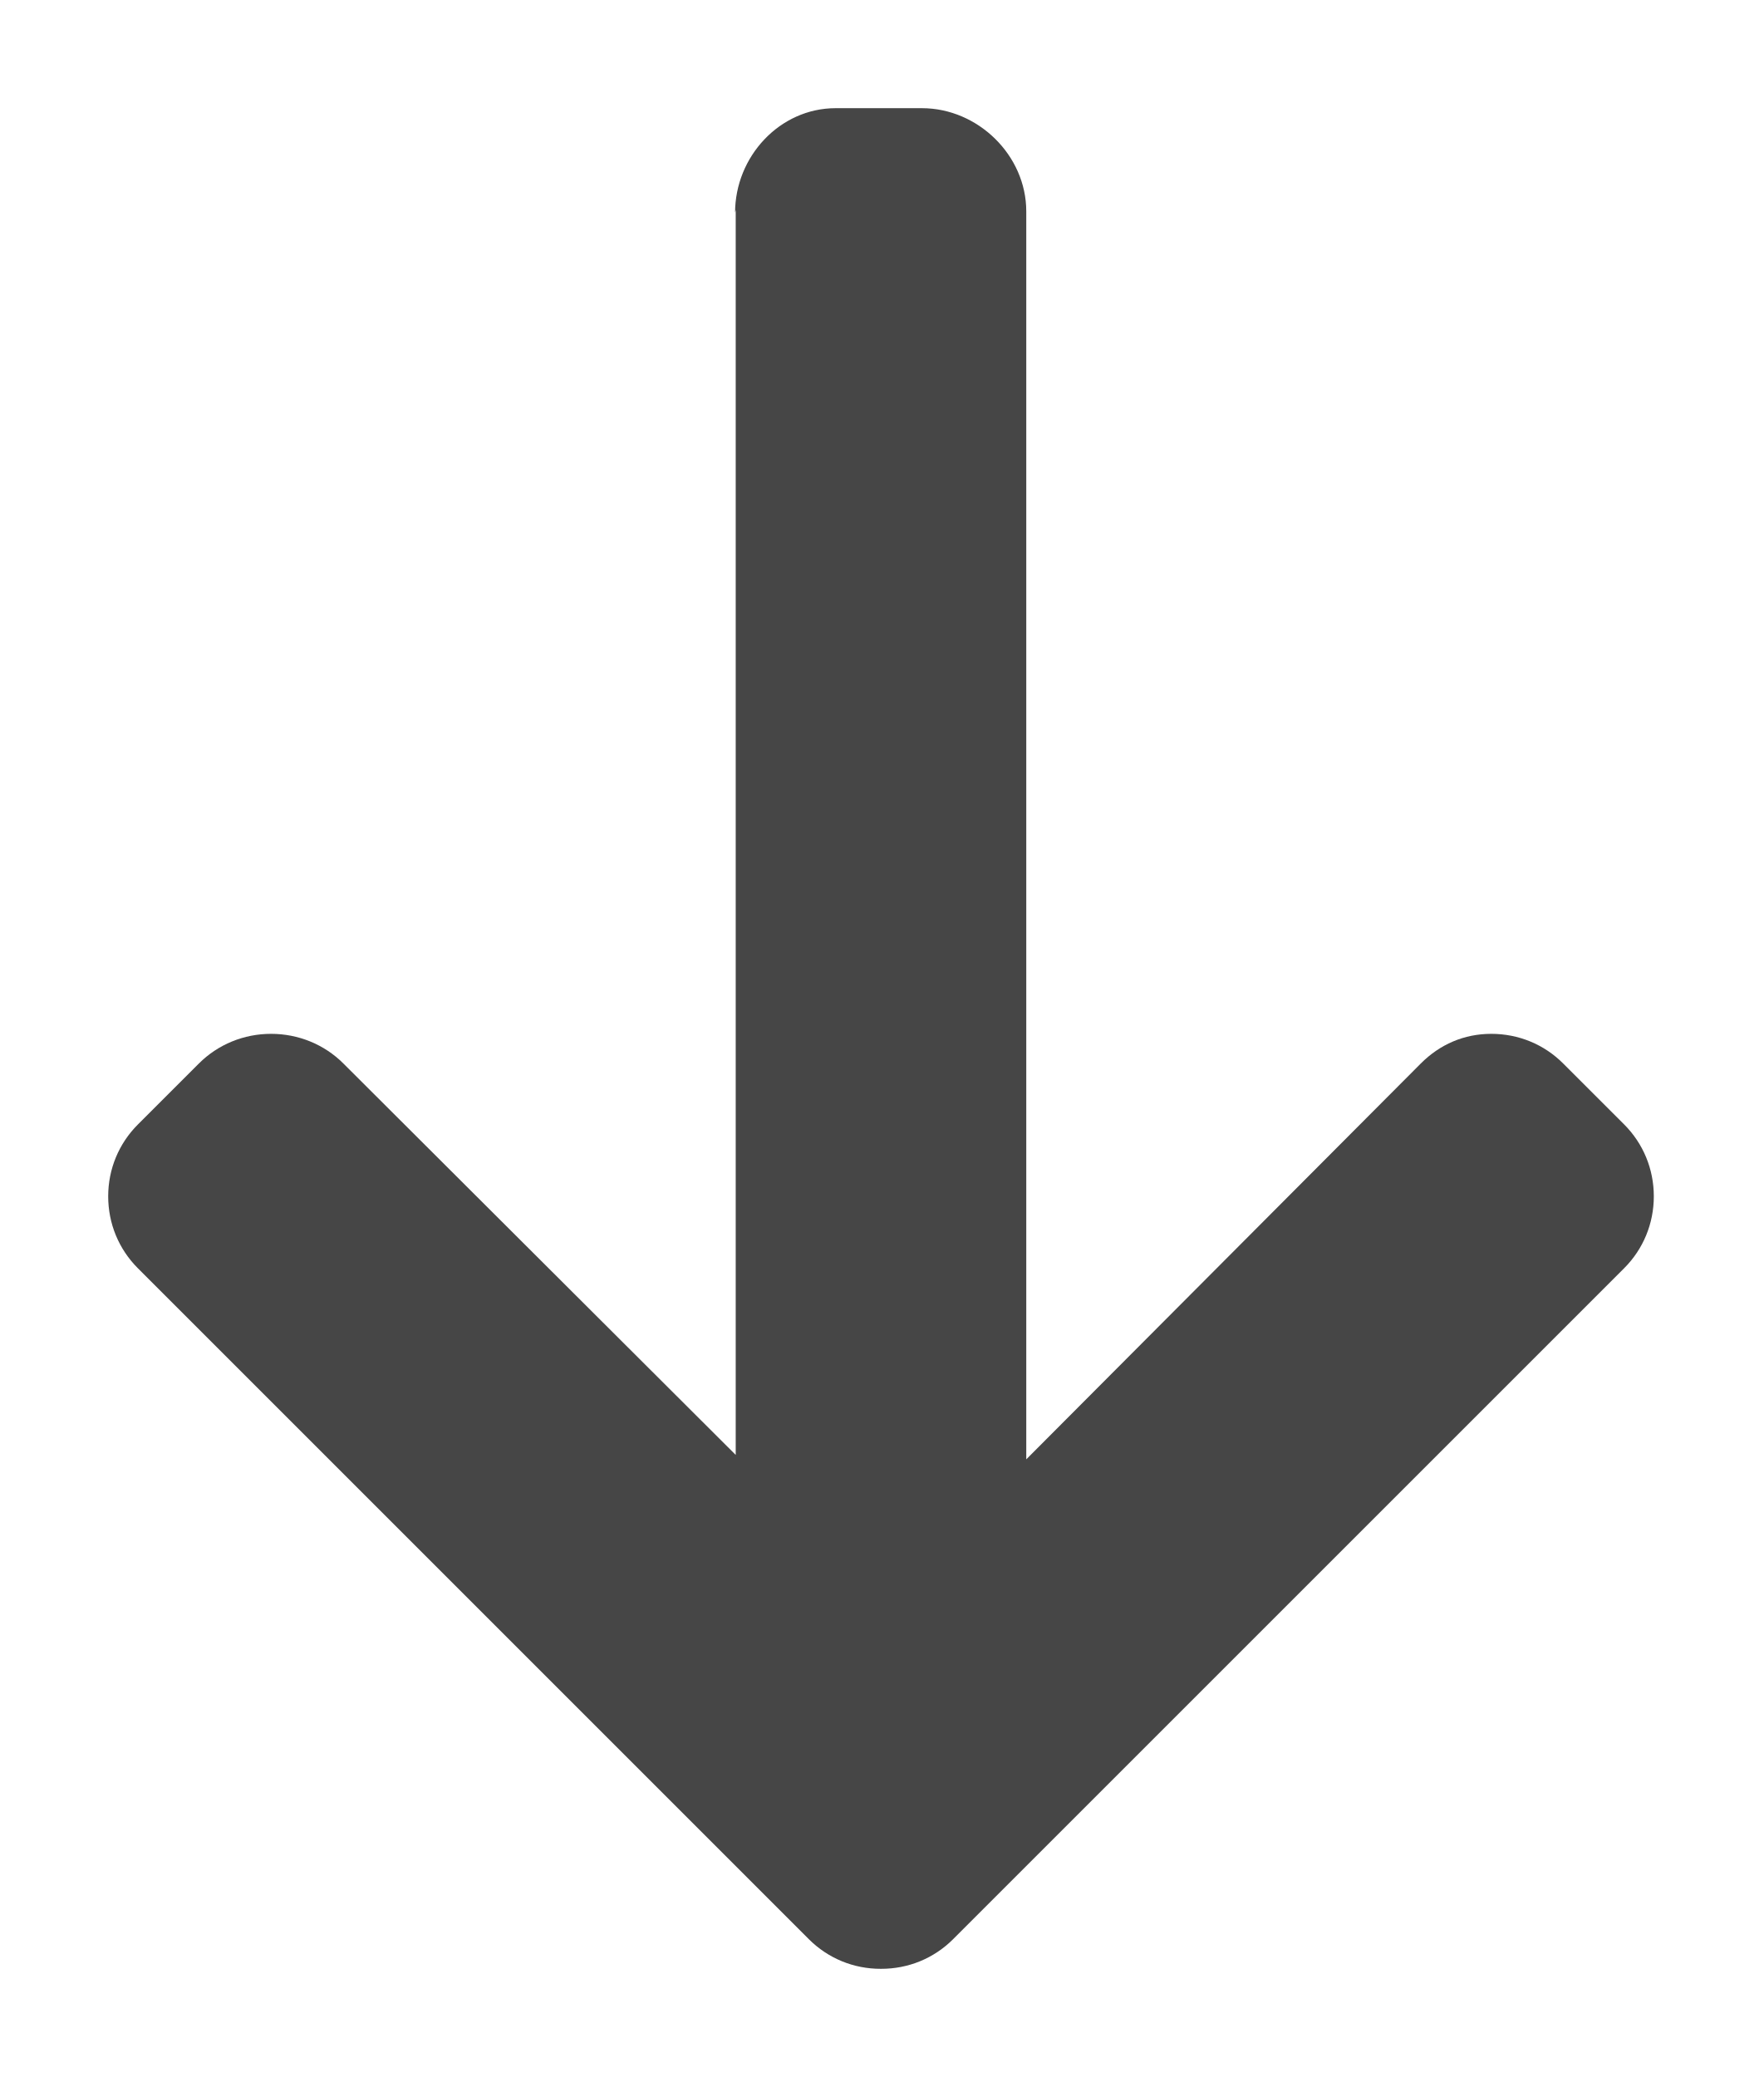
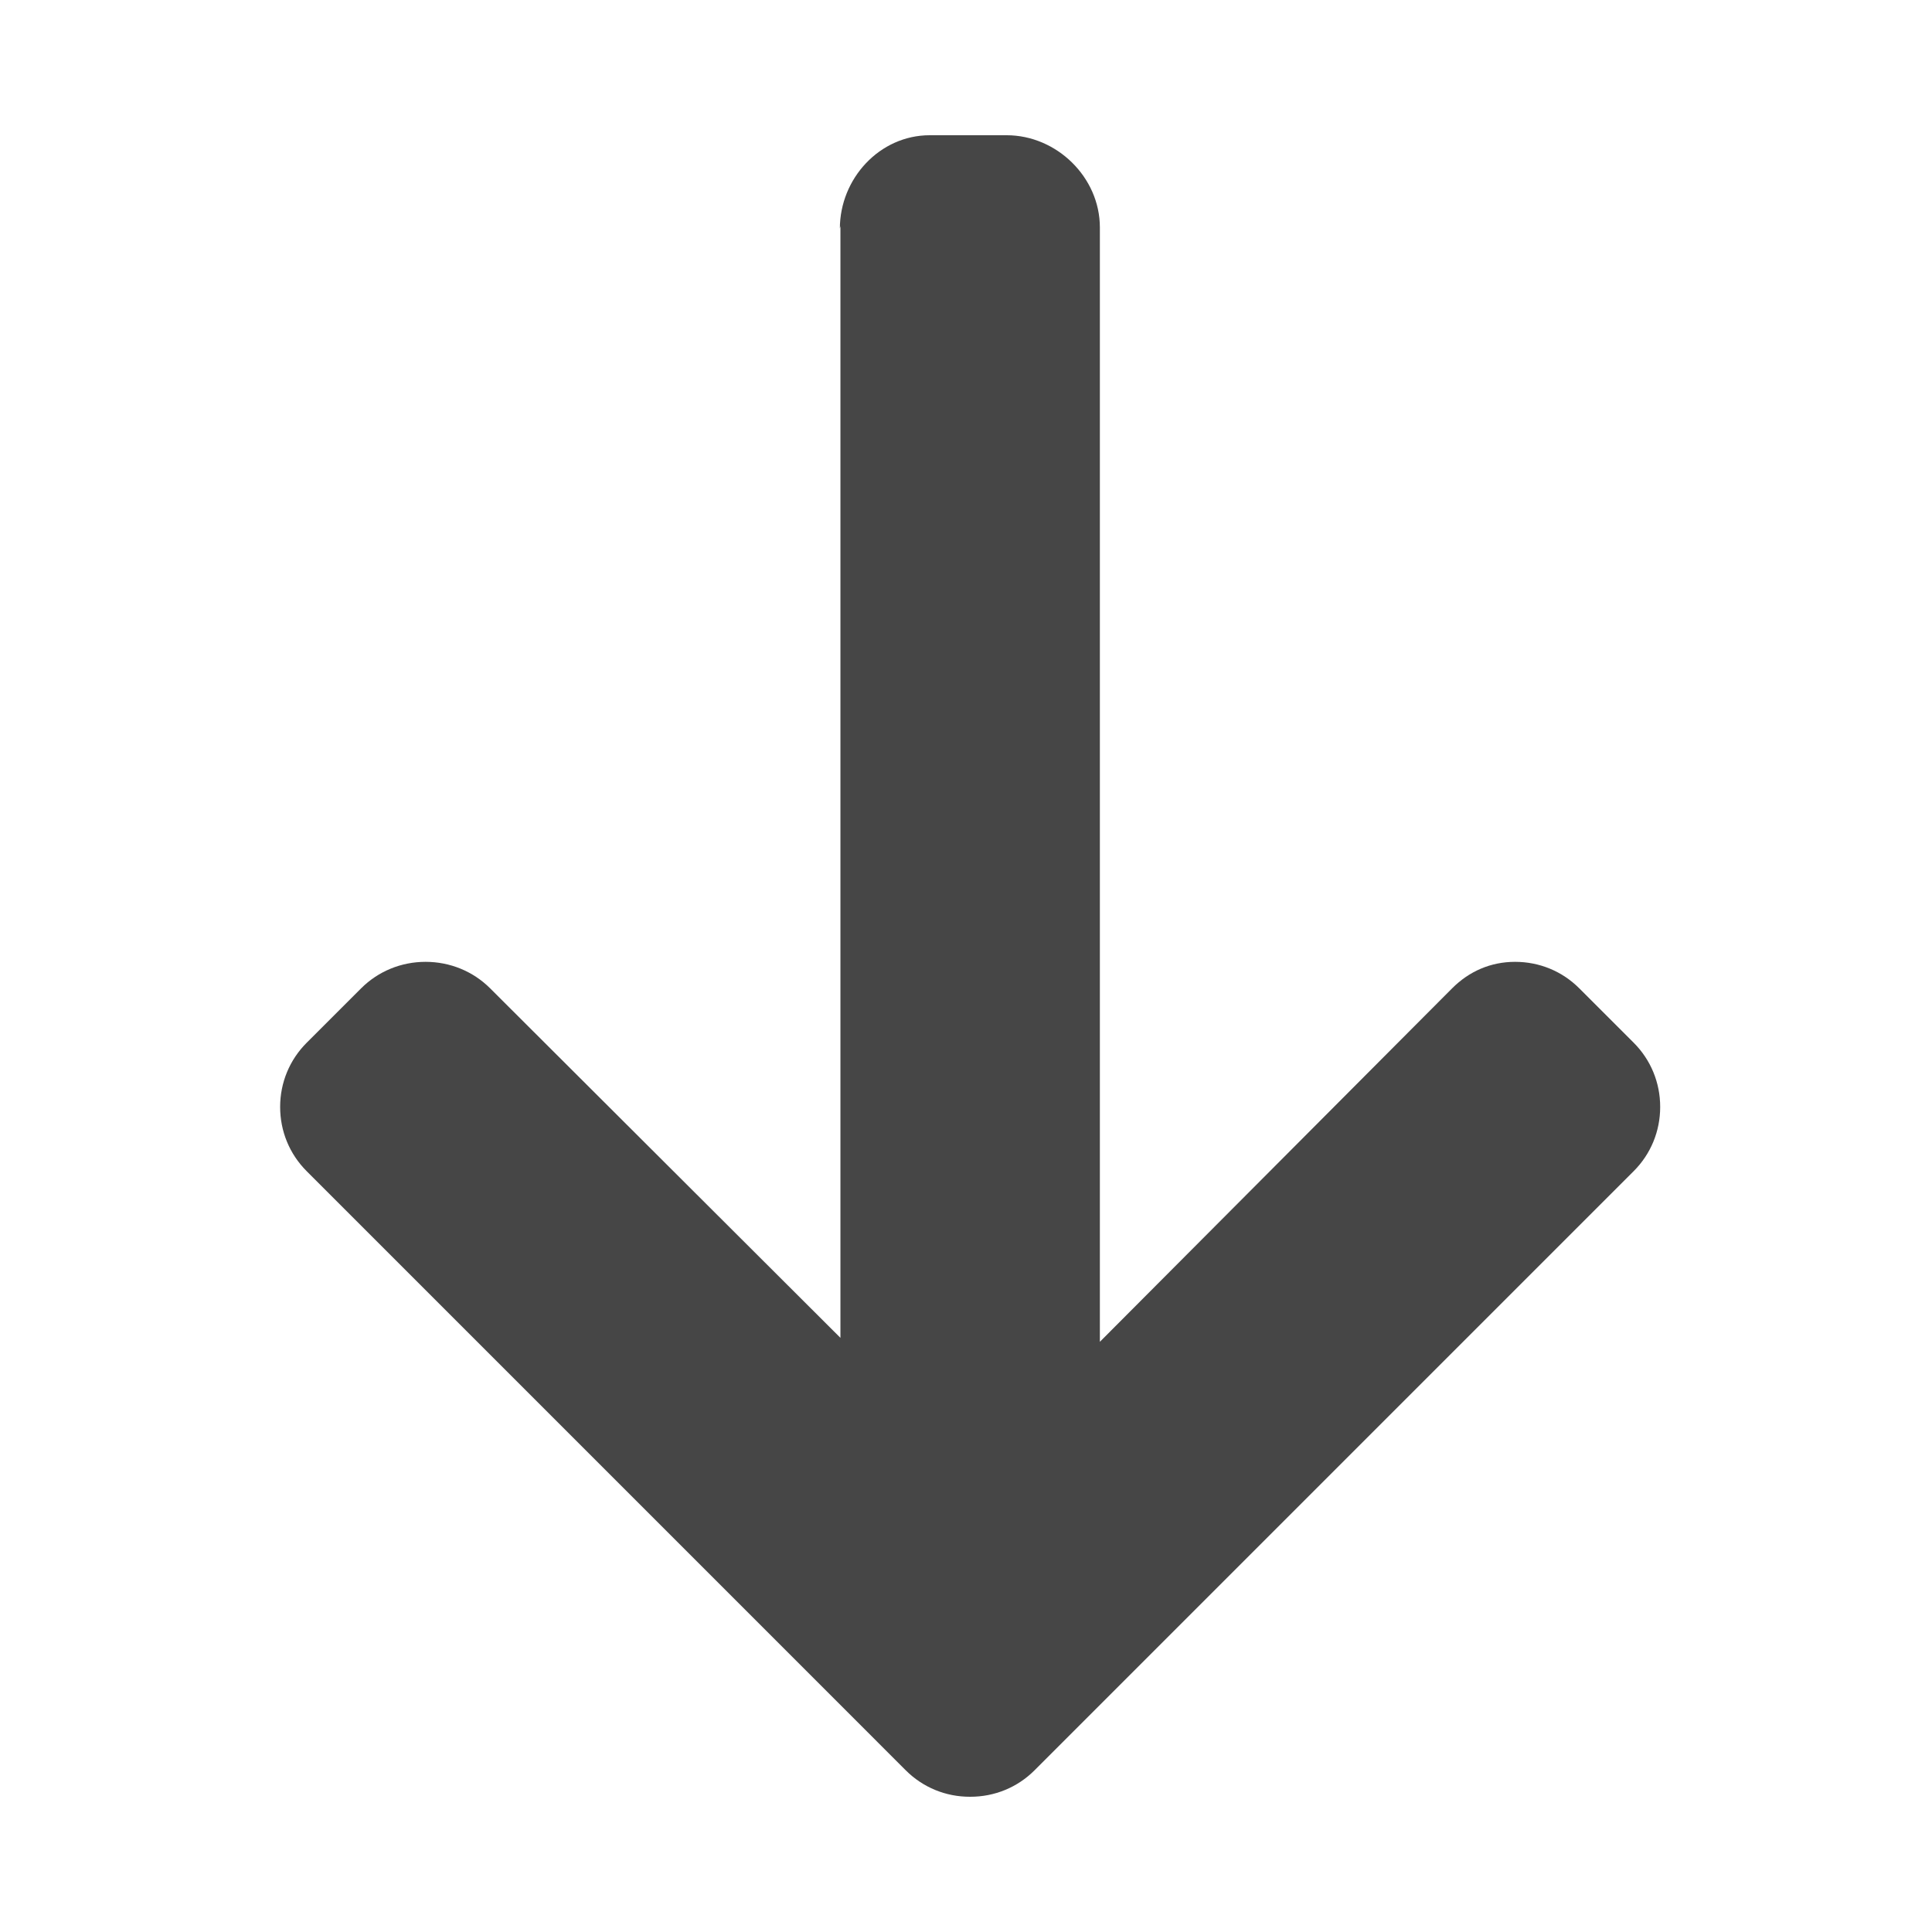
- <svg xmlns="http://www.w3.org/2000/svg" width="163" height="192" viewBox="0 0 163 192" fill="none">
-   <path d="M67.943 19.668L68.002 19.4V134.494L31.741 98.313C29.97 96.541 27.572 95.569 25.055 95.569C22.538 95.569 20.156 96.541 18.382 98.313L12.749 103.943C10.979 105.713 10 108.072 10 110.588C10 113.105 10.972 115.465 12.742 117.236L74.759 179.258C76.536 181.035 78.903 182.007 81.422 182C83.954 182.007 86.323 181.035 88.098 179.258L150.12 117.236C151.889 115.465 152.862 113.106 152.862 110.588C152.862 108.072 151.887 105.713 150.12 103.943L144.487 98.313C142.72 96.541 140.359 95.569 137.842 95.569C135.326 95.569 133.09 96.541 131.322 98.313L94.858 134.903L94.858 19.54C94.858 14.356 90.39 10 85.209 10H77.242C72.061 10 67.943 14.485 67.943 19.668Z" fill="#464646" />
+ <svg xmlns="http://www.w3.org/2000/svg" width="200" height="200" viewBox="0 0 200 200" fill="none">
+   <path d="M86.943 23.668L87.002 23.4V138.494L50.74 102.313C48.97 100.541 46.572 99.569 44.055 99.569C41.538 99.569 39.156 100.541 37.382 102.313L31.749 107.943C29.979 109.713 29 112.072 29 114.588C29 117.105 29.972 119.465 31.742 121.236L93.759 183.258C95.536 185.035 97.903 186.007 100.422 186C102.954 186.007 105.323 185.035 107.098 183.258L169.12 121.236C170.889 119.465 171.862 117.106 171.862 114.588C171.862 112.072 170.887 109.713 169.12 107.943L163.487 102.313C161.72 100.541 159.359 99.569 156.842 99.569C154.326 99.569 152.09 100.541 150.322 102.313L113.858 138.903L113.858 23.54C113.858 18.356 109.39 14 104.209 14H96.242C91.061 14 86.943 18.485 86.943 23.668Z" fill="#464646" />
</svg>
